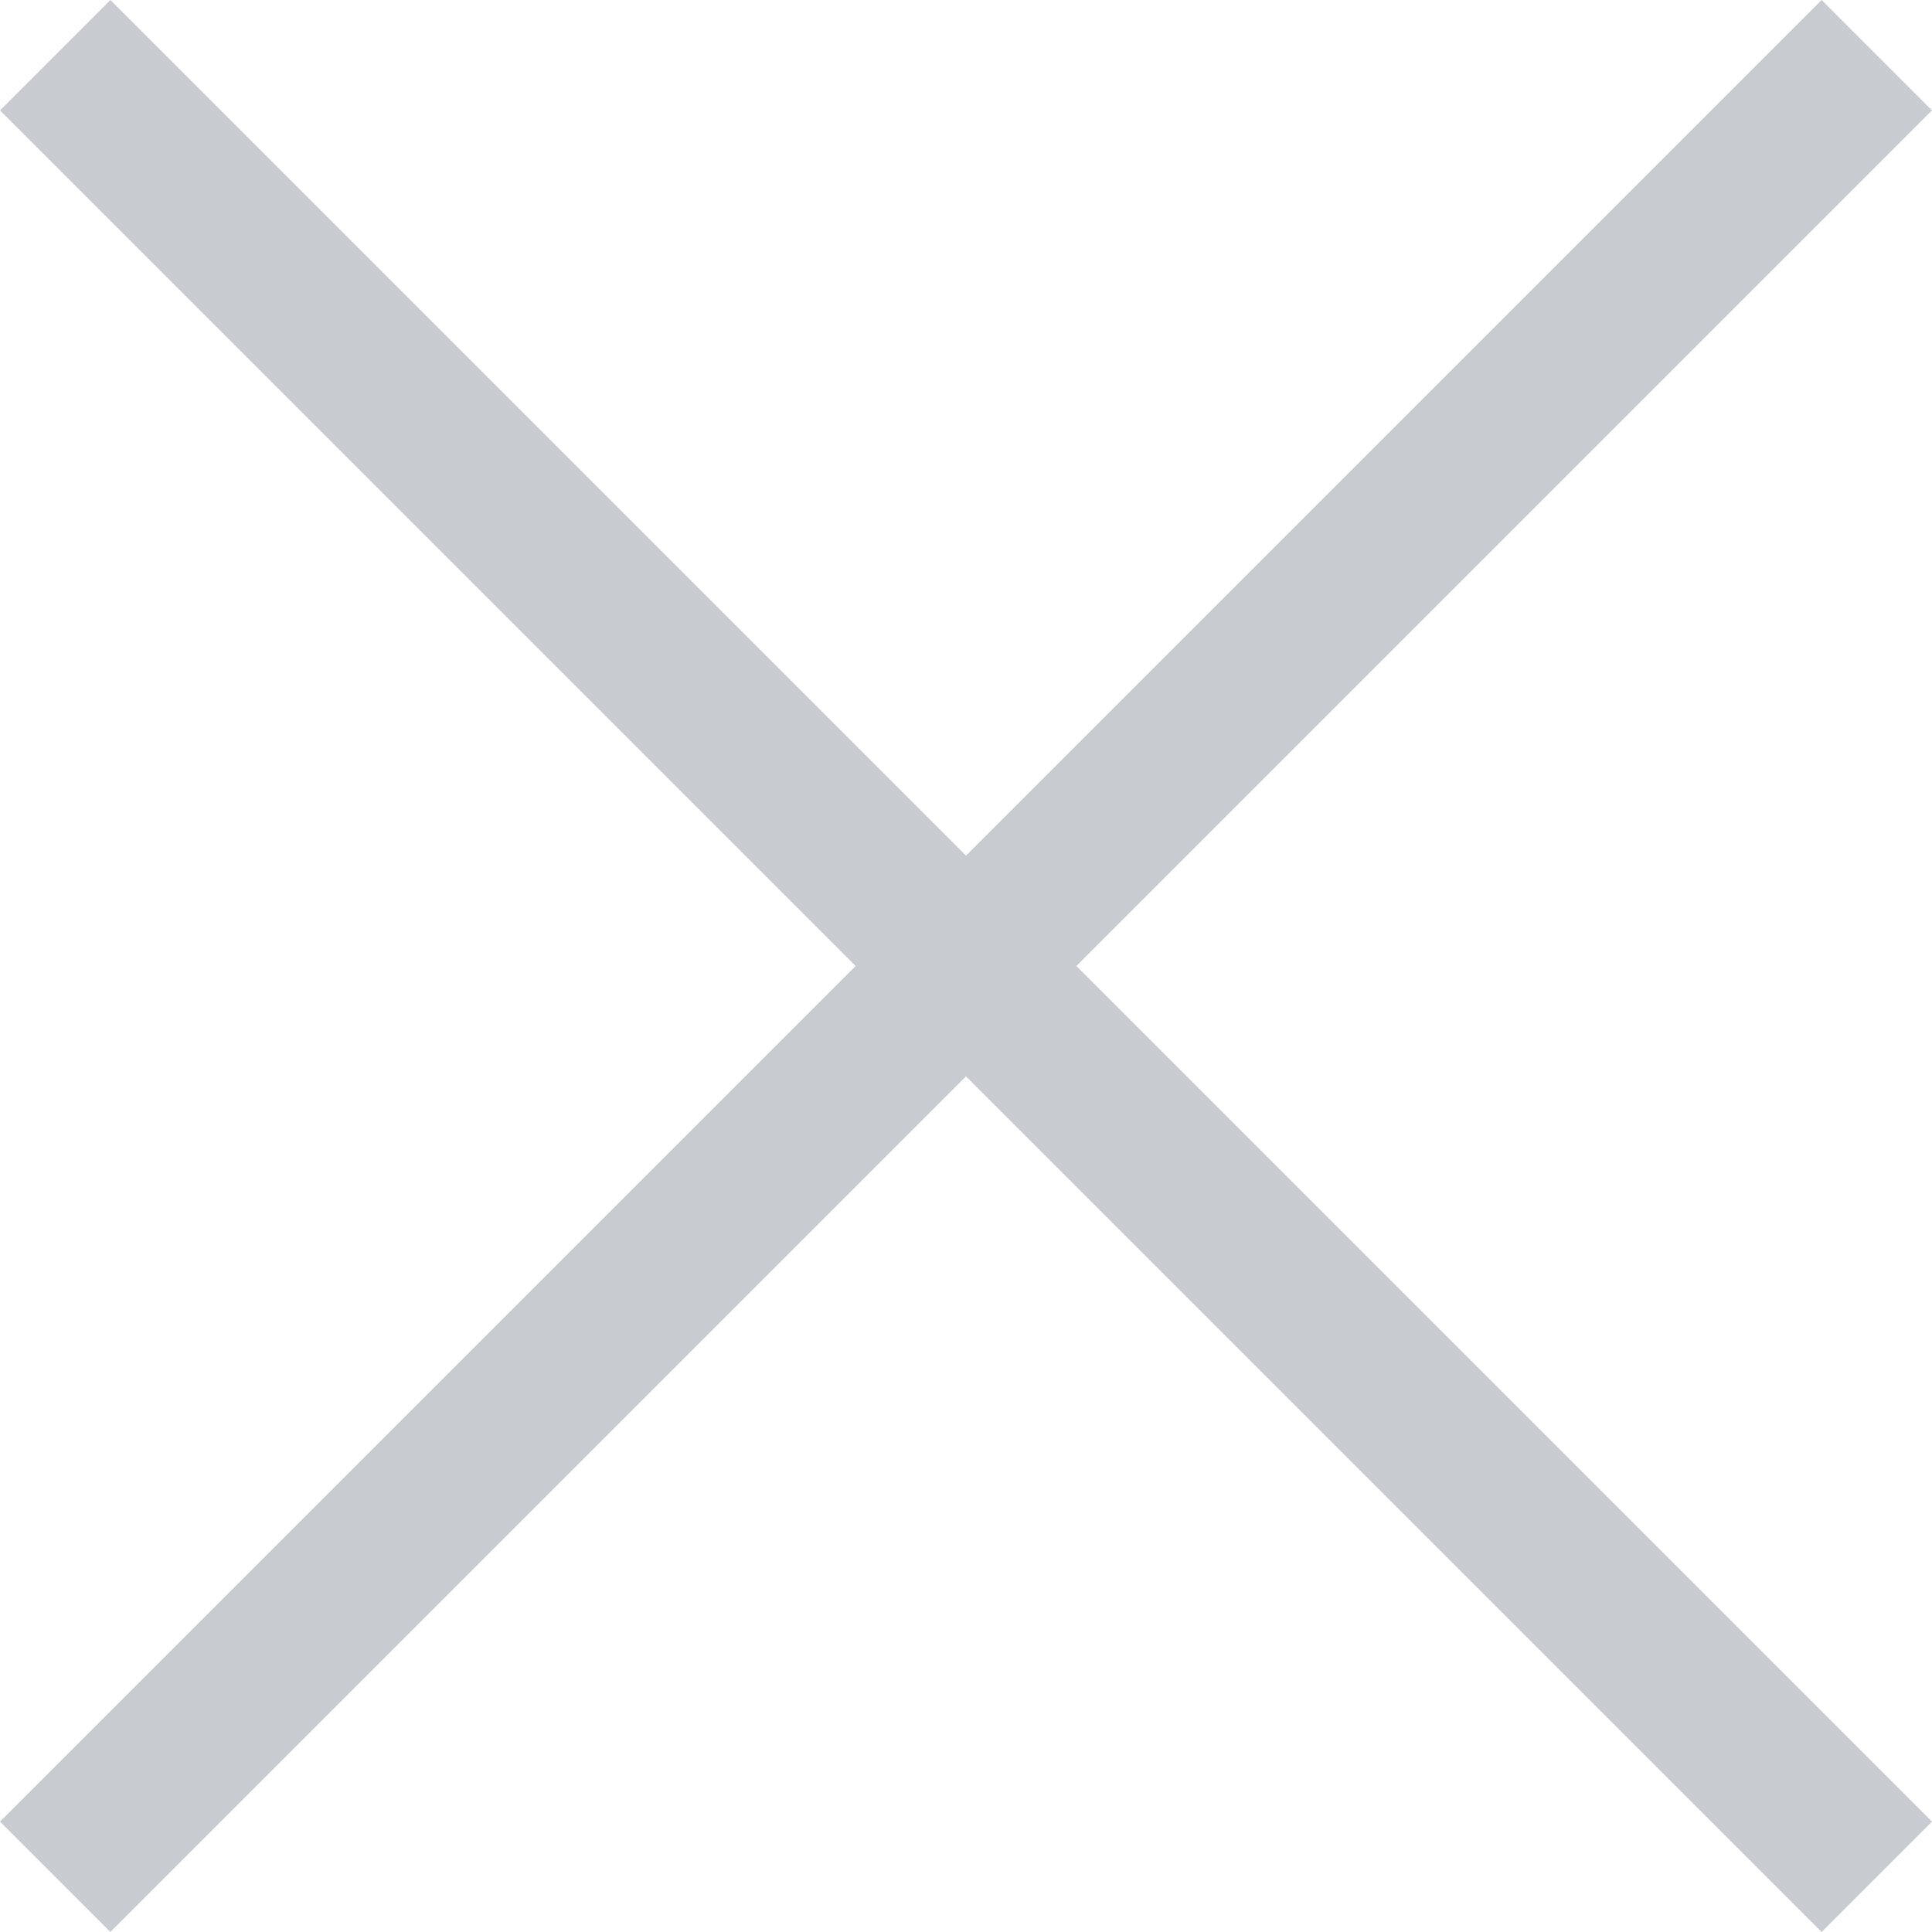
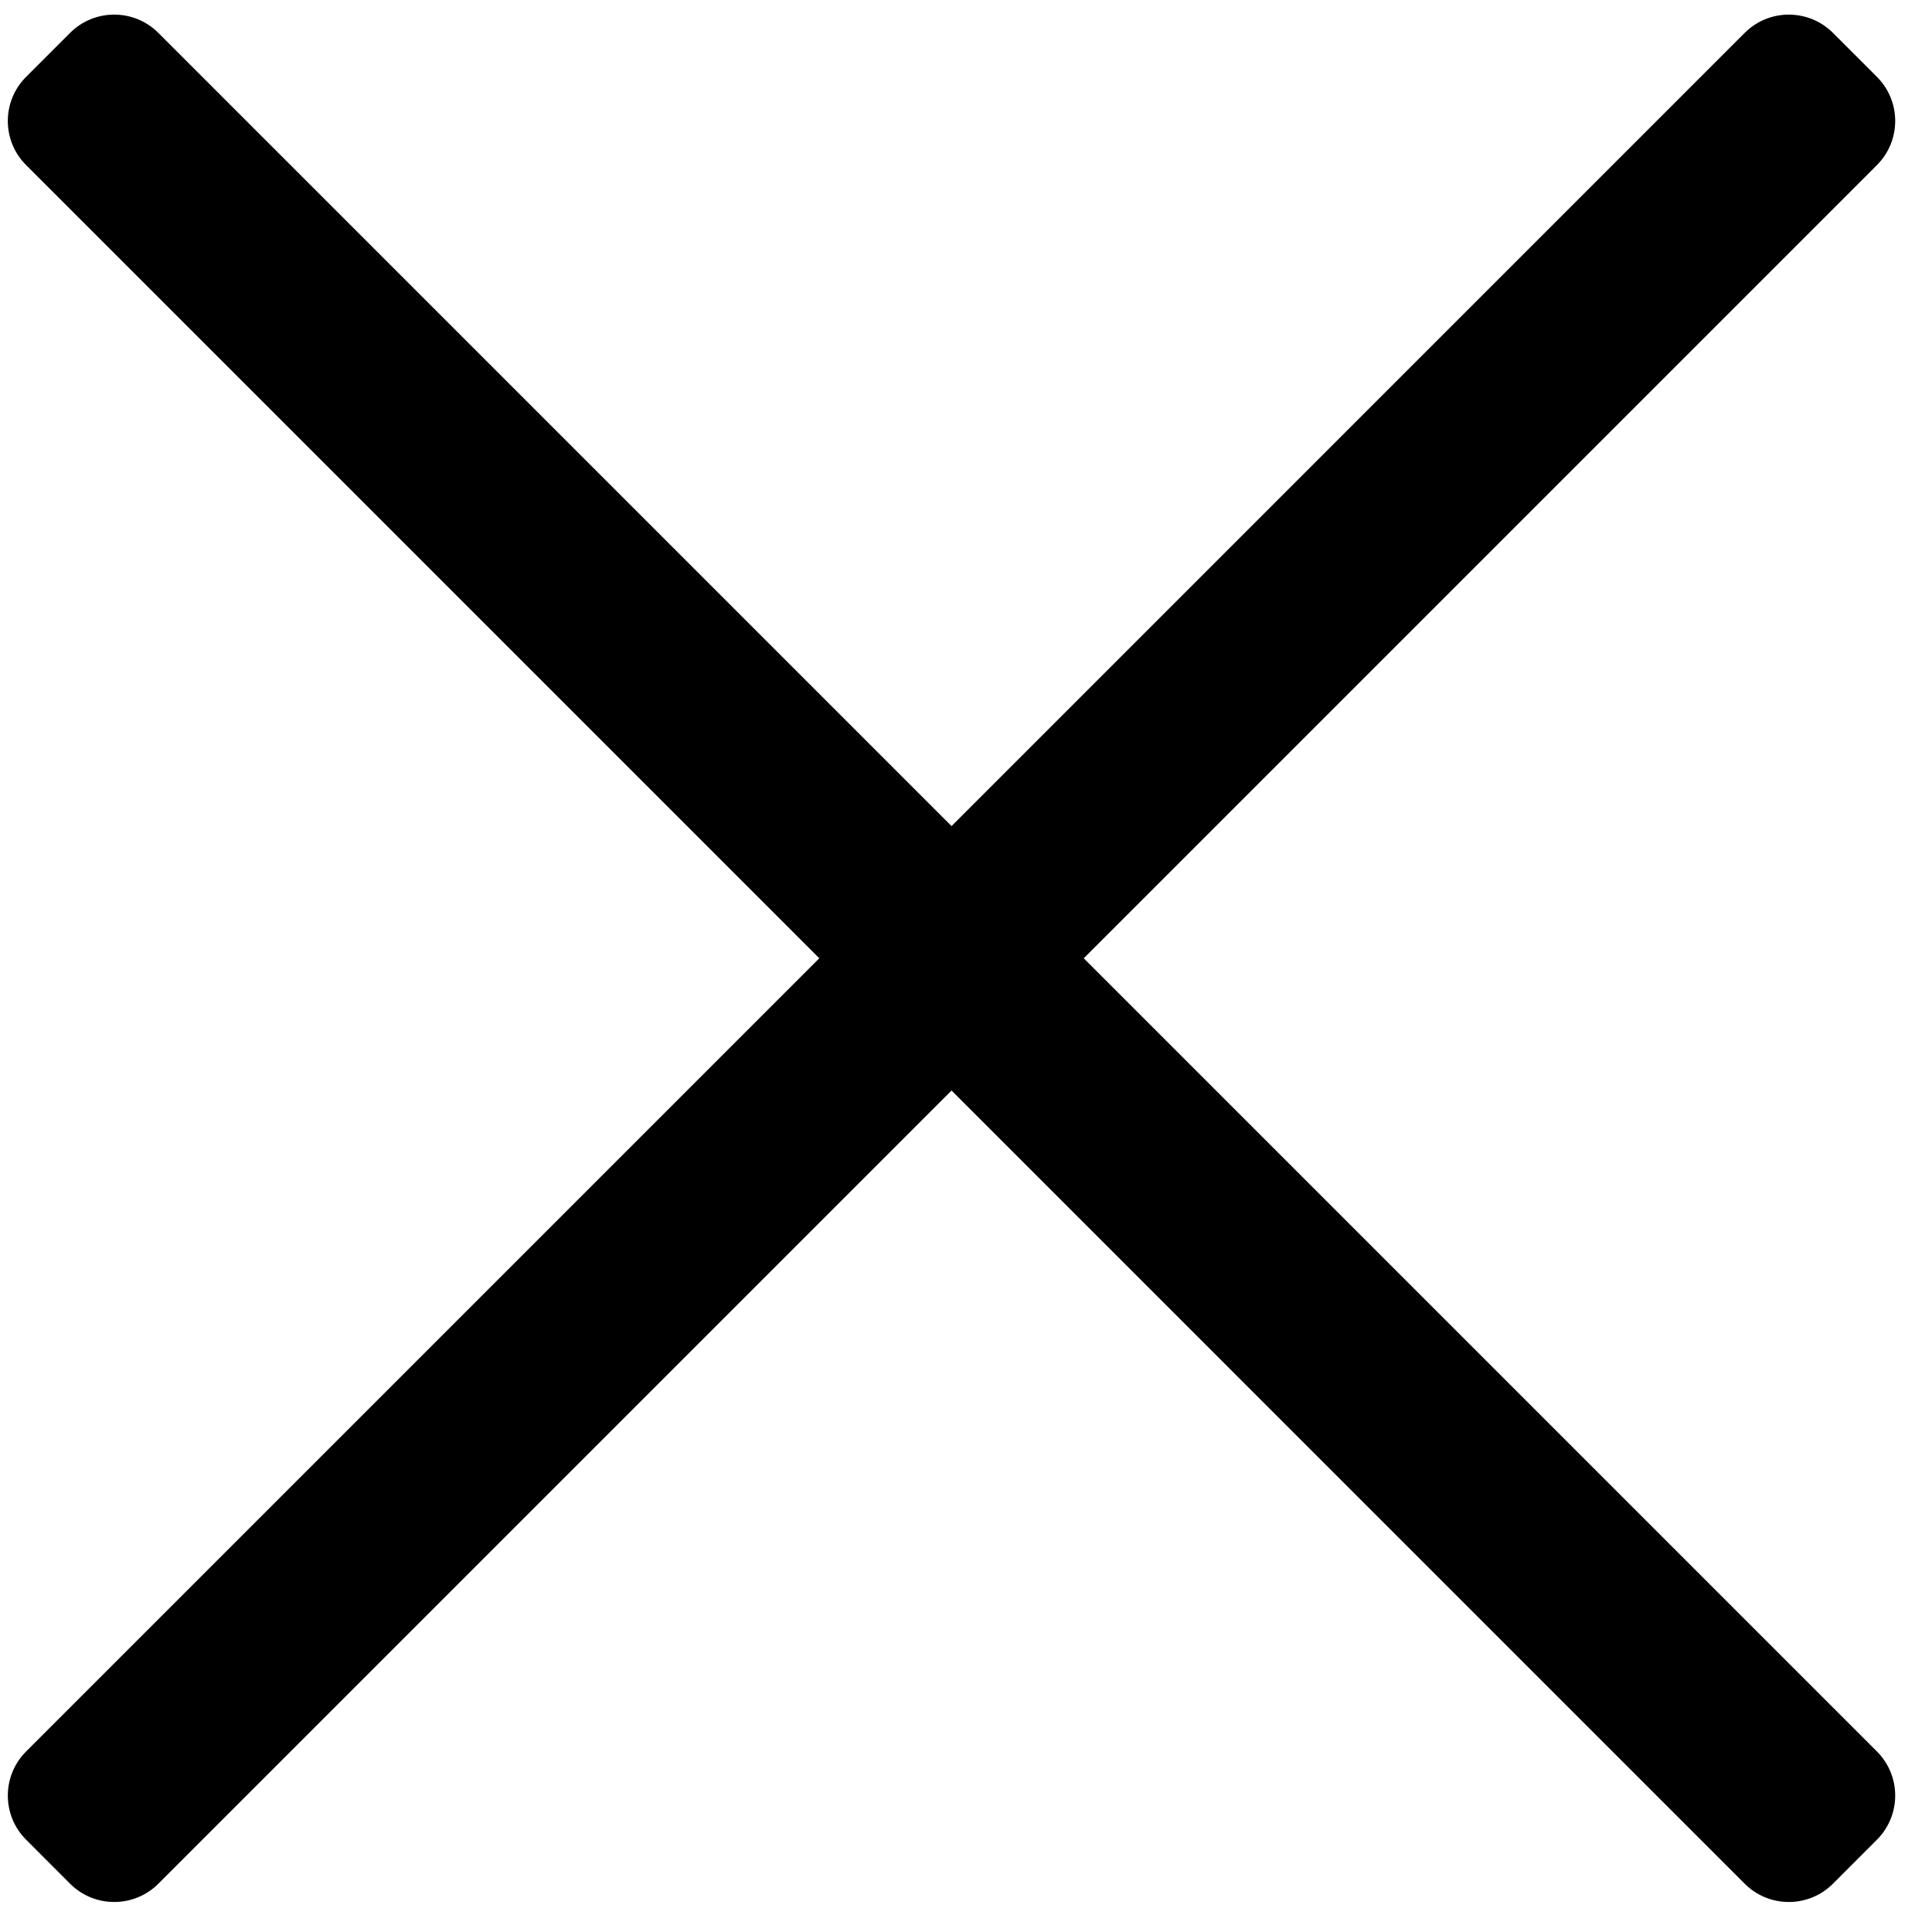
- <svg xmlns="http://www.w3.org/2000/svg" version="1.1" id="Layer_1" x="0px" y="0px" viewBox="0 0 371.23 371.23" style="enable-background:new 0 0 371.23 371.23;" xml:space="preserve">
-   <polygon fill="#c8cbcf" points="371.23,21.213 350.018,0 185.615,164.402 21.213,0 0,21.213 164.402,185.615 0,350.018 21.213,371.23   185.615,206.828 350.018,371.23 371.23,350.018 206.828,185.615 " />
+ <svg xmlns="http://www.w3.org/2000/svg" width="31px" height="31px">
+   <path fill-rule="evenodd" fill="#000" d="M17.389,15.376 L30.117,28.104 C30.507,28.495 30.507,29.128 30.117,29.518 L29.410,30.226 C29.019,30.616 28.386,30.616 27.995,30.226 L15.268,17.498 L2.540,30.226 C2.149,30.616 1.516,30.616 1.125,30.226 L0.418,29.518 C0.028,29.128 0.028,28.495 0.418,28.104 L13.146,15.376 L0.418,2.648 C0.028,2.258 0.028,1.625 0.418,1.234 L1.125,0.527 C1.516,0.137 2.149,0.137 2.540,0.527 L15.268,13.255 L27.995,0.527 C28.386,0.137 29.019,0.137 29.410,0.527 L30.117,1.234 C30.507,1.625 30.507,2.258 30.117,2.648 L17.389,15.376 Z" />
</svg>
